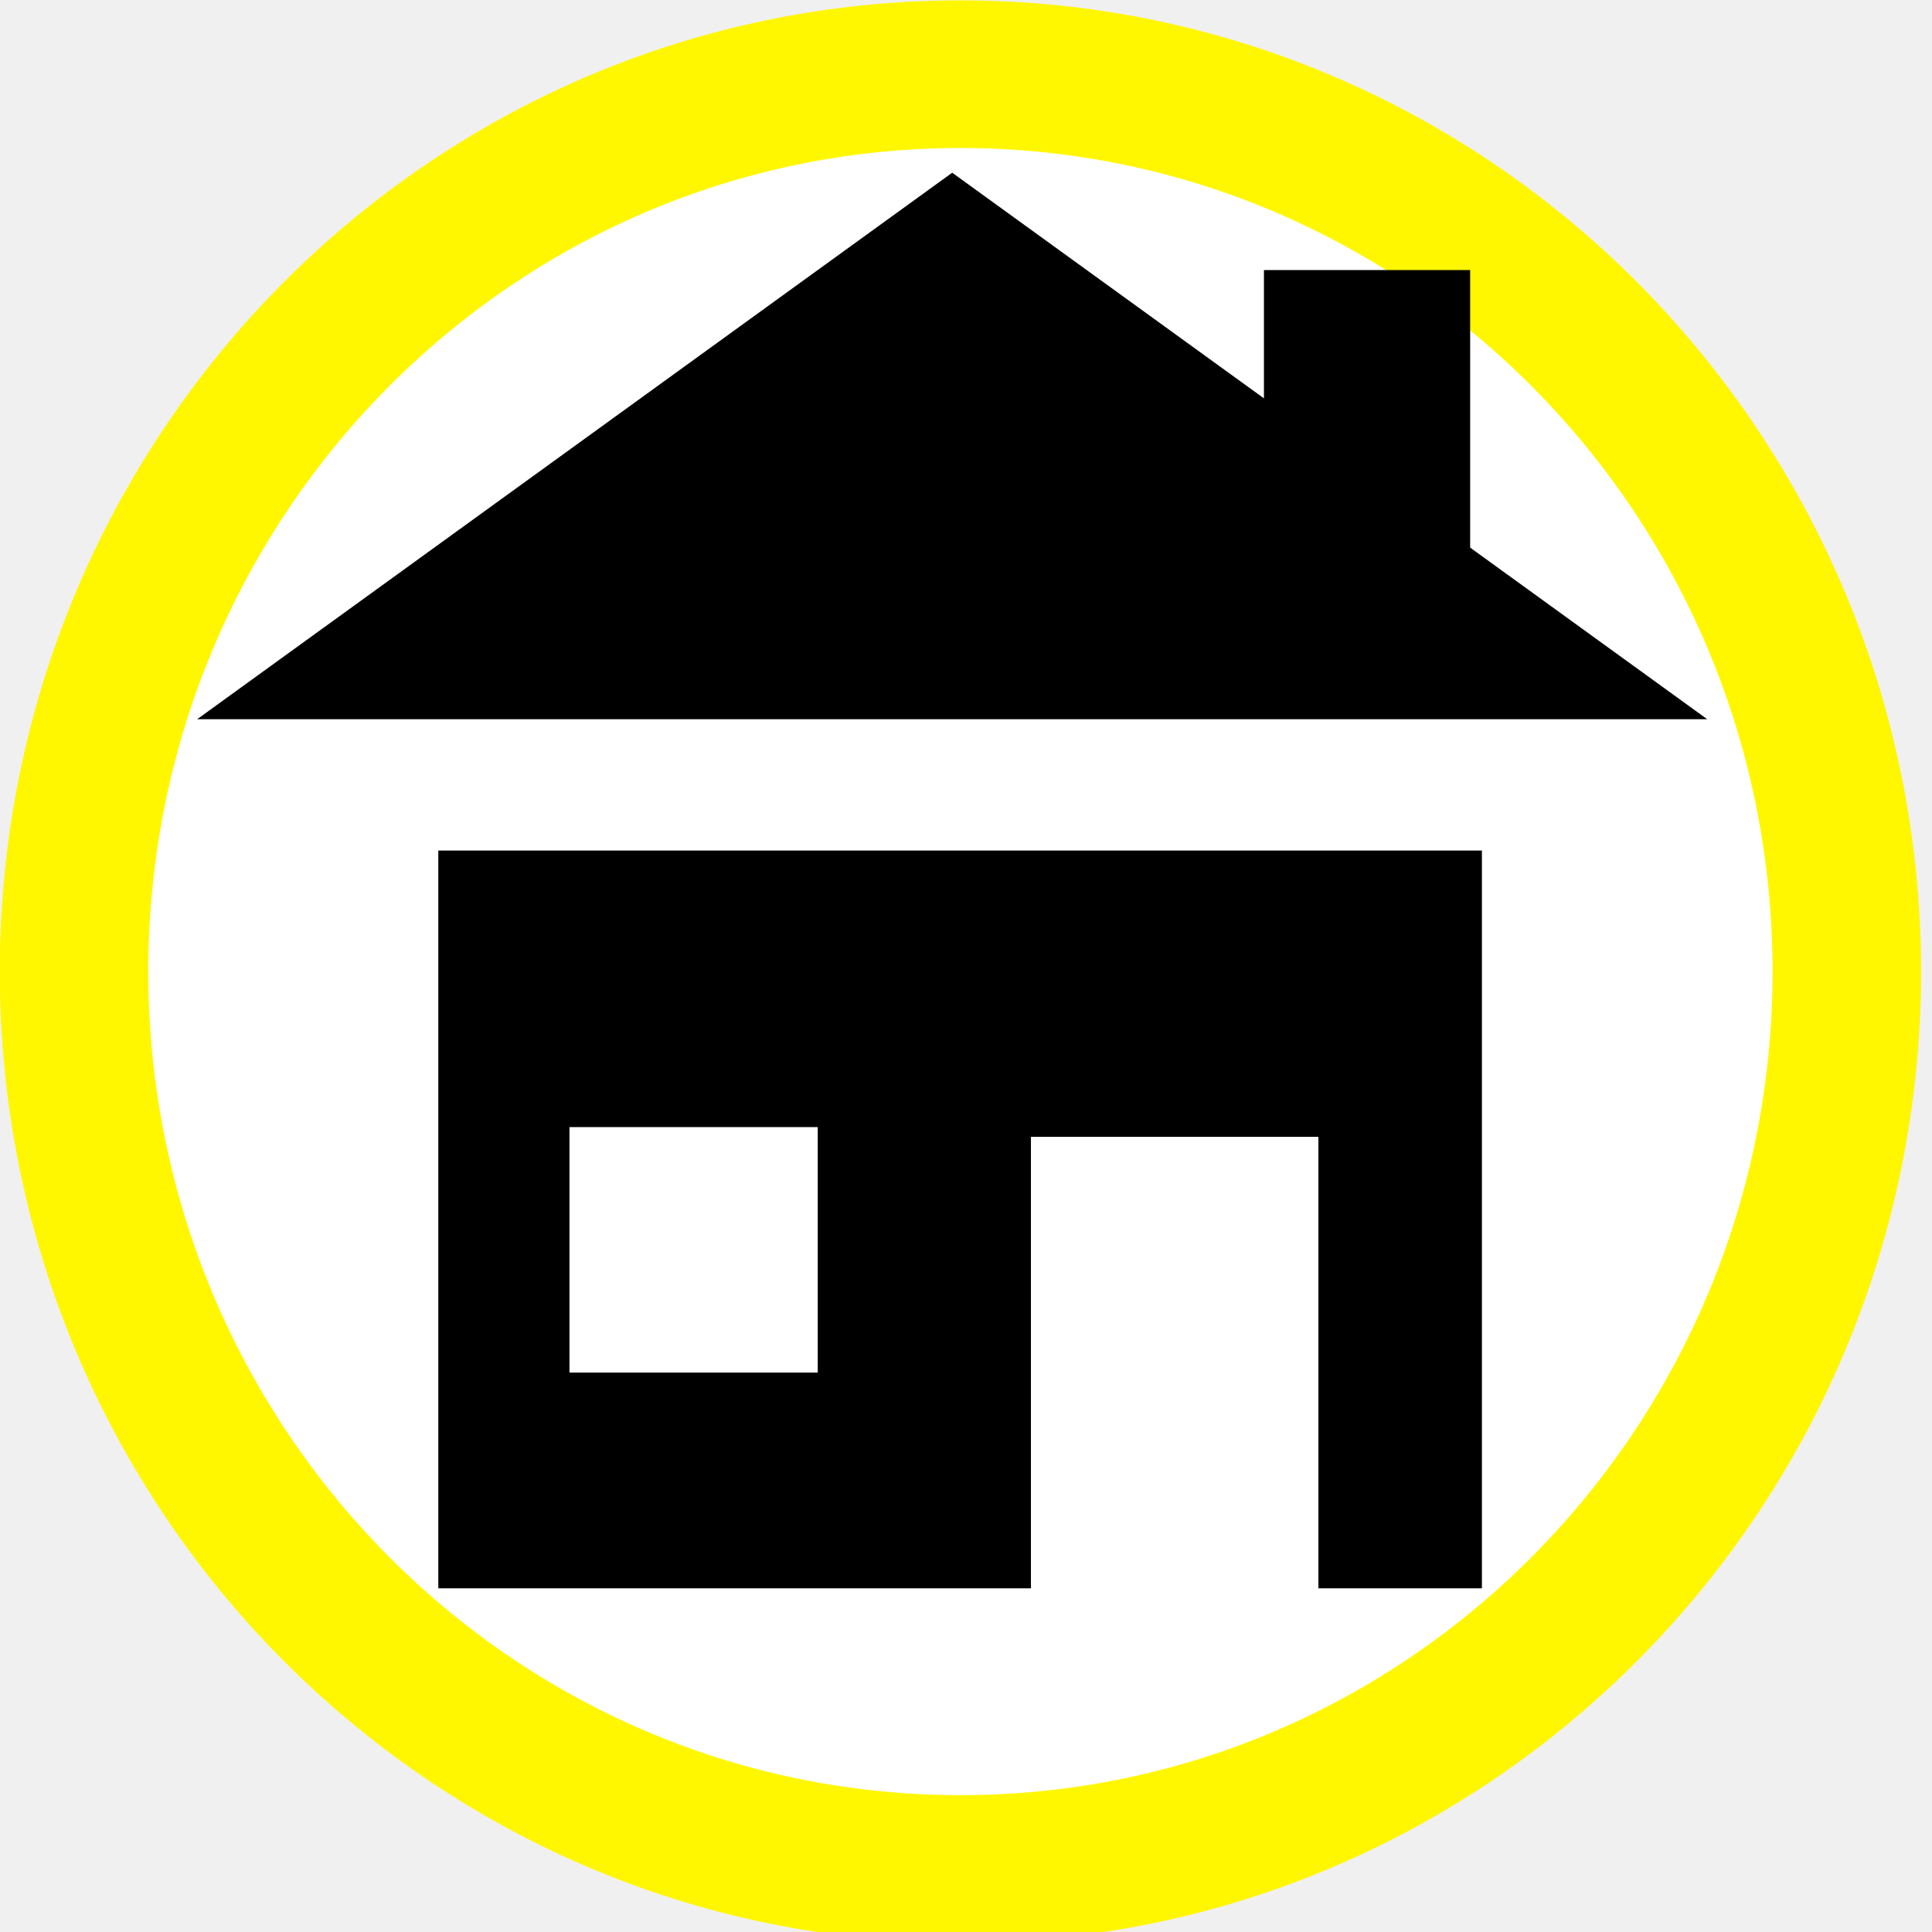
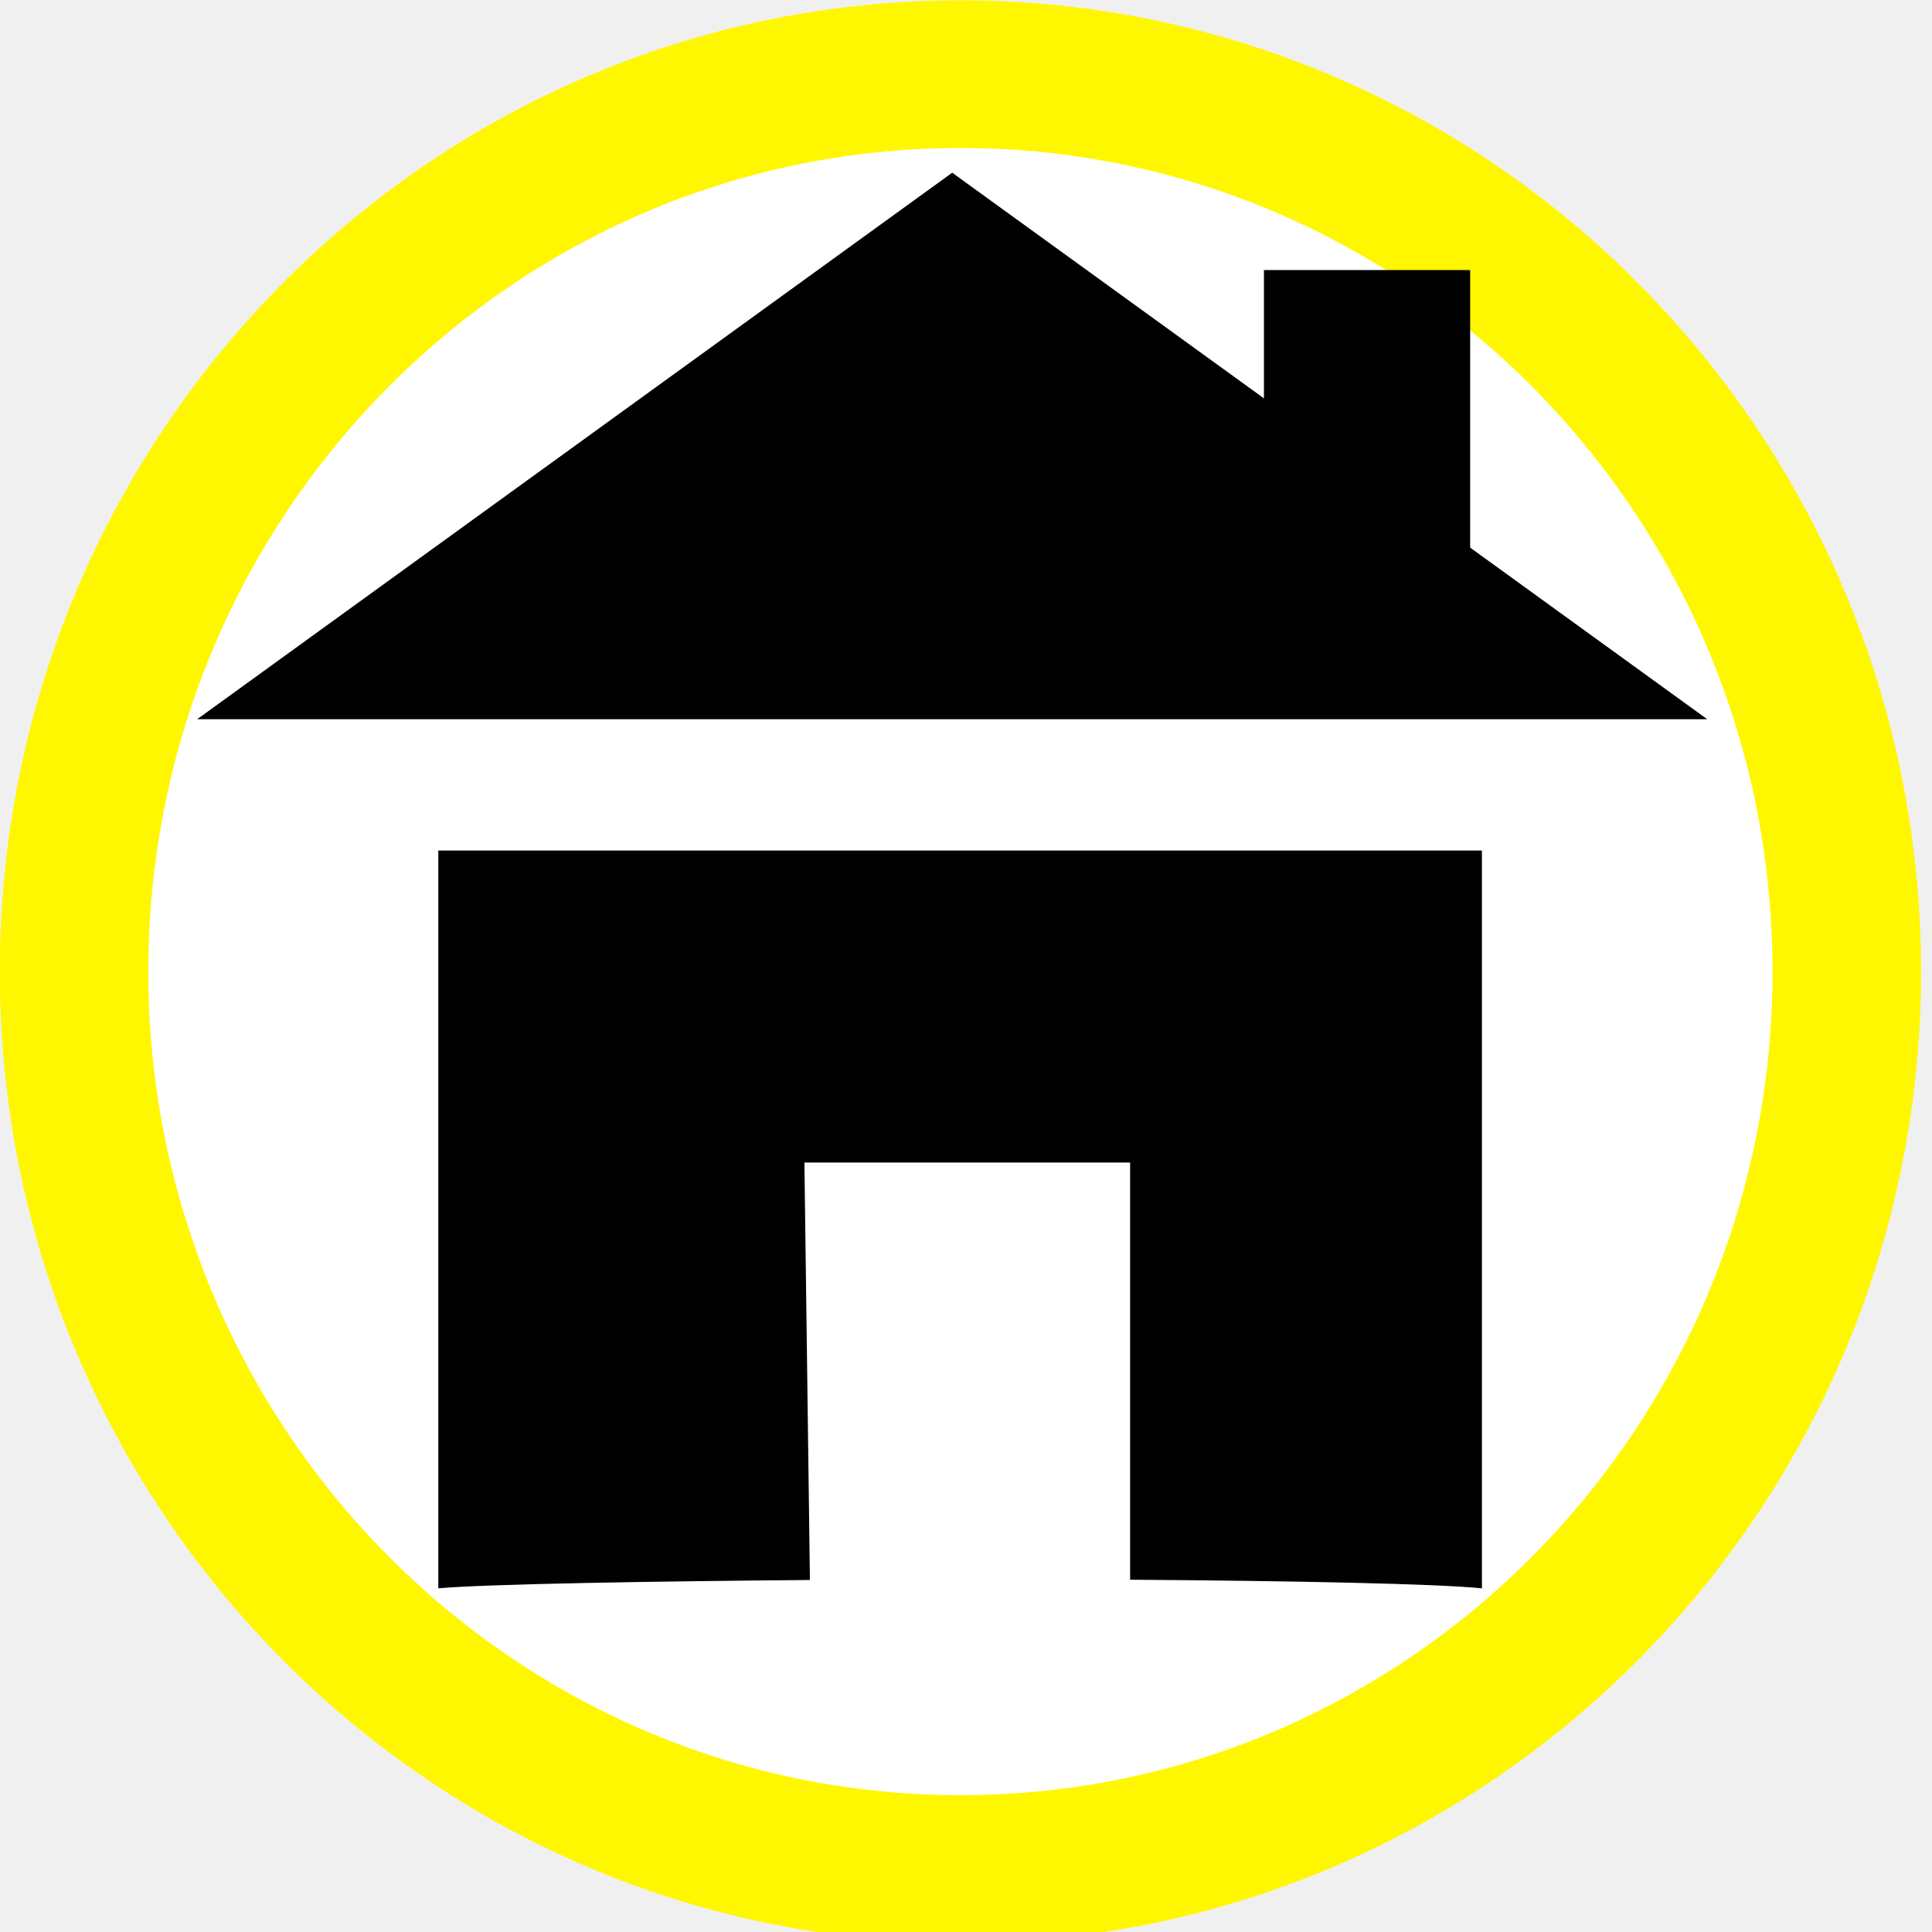
<svg xmlns="http://www.w3.org/2000/svg" version="1.1" id="svg2" x="0px" y="0px" width="76mm" height="76mm" viewBox="0 0 269.291 269.291" enable-background="new 0 0 580 580" xml:space="preserve">
  <defs id="defs4">
    <mask id="SVGID_1_" height="155.822" width="103.016" y="1.997" x="4.464" maskUnits="userSpaceOnUse" />
  </defs>
  <g id="layer7" style="display:inline" transform="translate(0,-3.048862)">
    <a id="a4753" transform="matrix(1.000236,0,0,0.9941371,-0.03162583,3.099929)">
      <ellipse ry="125.82" rx="123.519" cy="136.17" cx="133.869" id="path3353" style="fill:#ffffff;fill-rule:evenodd;stroke:#fff700;stroke-width:20.7;stroke-linecap:butt;stroke-linejoin:miter;stroke-miterlimit:4;stroke-dasharray:none;stroke-opacity:1" />
    </a>
  </g>
  <g id="layer3" transform="matrix(48.14969,0,0,48.14969,-1210.613,-362.1888)" display="none" style="display:none">
    <rect id="rect4134" x="1" y="1" display="inline" width="10" height="10" style="display:inline;fill:none;stroke:#757575;stroke-width:0.1" />
    <rect id="rect4136" x="2" y="2" display="inline" width="8" height="8" style="display:inline;fill:none;stroke:#757575;stroke-width:0.1" />
  </g>
  <g id="layer6" transform="translate(0,-3.048862)" />
  <g style="opacity:0.5" mask="url(#SVGID_1_)" id="g3360" transform="translate(-161.0778,82.74114)">
    <path d="m 106.25,64.676 c 0.179,-0.806 0.336,-1.62 0.477,-2.439 0.476,-2.634 0.753,-5.135 0.753,-7.434 0,-0.149 -0.017,-0.292 -0.022,-0.439 0.006,-0.287 0.022,-0.572 0.022,-0.859 0,-28.447 -23.062,-51.508 -51.508,-51.508 -28.446,0 -51.508,23.061 -51.508,51.507 0,0.284 0.016,0.563 0.02,0.846 -0.004,0.152 -0.02,0.299 -0.02,0.453 0,34.263 51.508,103.02 51.508,103.02 0,0 40.504,-55.316 49.656,-90.638 0.178,-0.634 0.339,-1.275 0.487,-1.92 0.04,-0.198 0.09,-0.392 0.13,-0.586 z" id="path3362" />
  </g>
  <g id="g4204" transform="matrix(0.9580943,0,0,1.079768,4.09175,-11.8394)">
    <path id="path5343_1_" d="M 76.825,70.148 C 59.353,81.368 41.882,92.589 24.411,103.809 c 73.231,0 146.461,0 219.692,0 C 207.486,80.294 170.871,56.777 134.257,33.259 115.113,45.555 95.969,57.852 76.825,70.148 Z" style="fill:#000000;fill-opacity:1;stroke:none;stroke-opacity:1" />
-     <path id="path3365" d="m 59.496,215.998 c 28.738,0 57.476,0 86.214,0 0,-19.428 0,-38.856 0,-58.284 13.941,0 27.881,0 41.822,0 0,19.428 0,38.856 0,58.284 7.929,0 15.858,0 23.787,0 0,-31.746 0,-63.491 0,-95.237 -50.608,0 -101.216,0 -151.824,0 0,31.746 0,63.491 0,95.237 z m 21.073,-59.54 c 11.376,0 22.751,0 34.127,0 0,10.565 0,21.13 0,31.695 -12.039,0 -24.078,0 -36.118,0 0,-10.565 10e-7,-21.13 0,-31.695 l 0.995,0 0.995,0 z" style="fill:#000000;fill-opacity:1;stroke:none;stroke-opacity:1" />
+     <path style="fill:#000000;fill-opacity:1;stroke:none;stroke-opacity:1" d="m 61.094,118.555 0,102.834 c 6.592,-0.607 30.339,-0.987 51.796,-1.162 l -0.767,-58.189 45.397,0 0,58.15 c 22.981,0.158 42.642,0.557 49.037,1.201 l 0,-102.834 z" transform="matrix(1.043739,0,0,0.9261251,-4.270718,10.96476)" id="path3365" />
    <rect y="45.826" x="179.609" height="36.905" width="30" id="rect4202" style="fill:#000000;fill-opacity:1;stroke:none;stroke-width:1;stroke-miterlimit:4;stroke-dasharray:none;stroke-opacity:1" />
  </g>
</svg>
